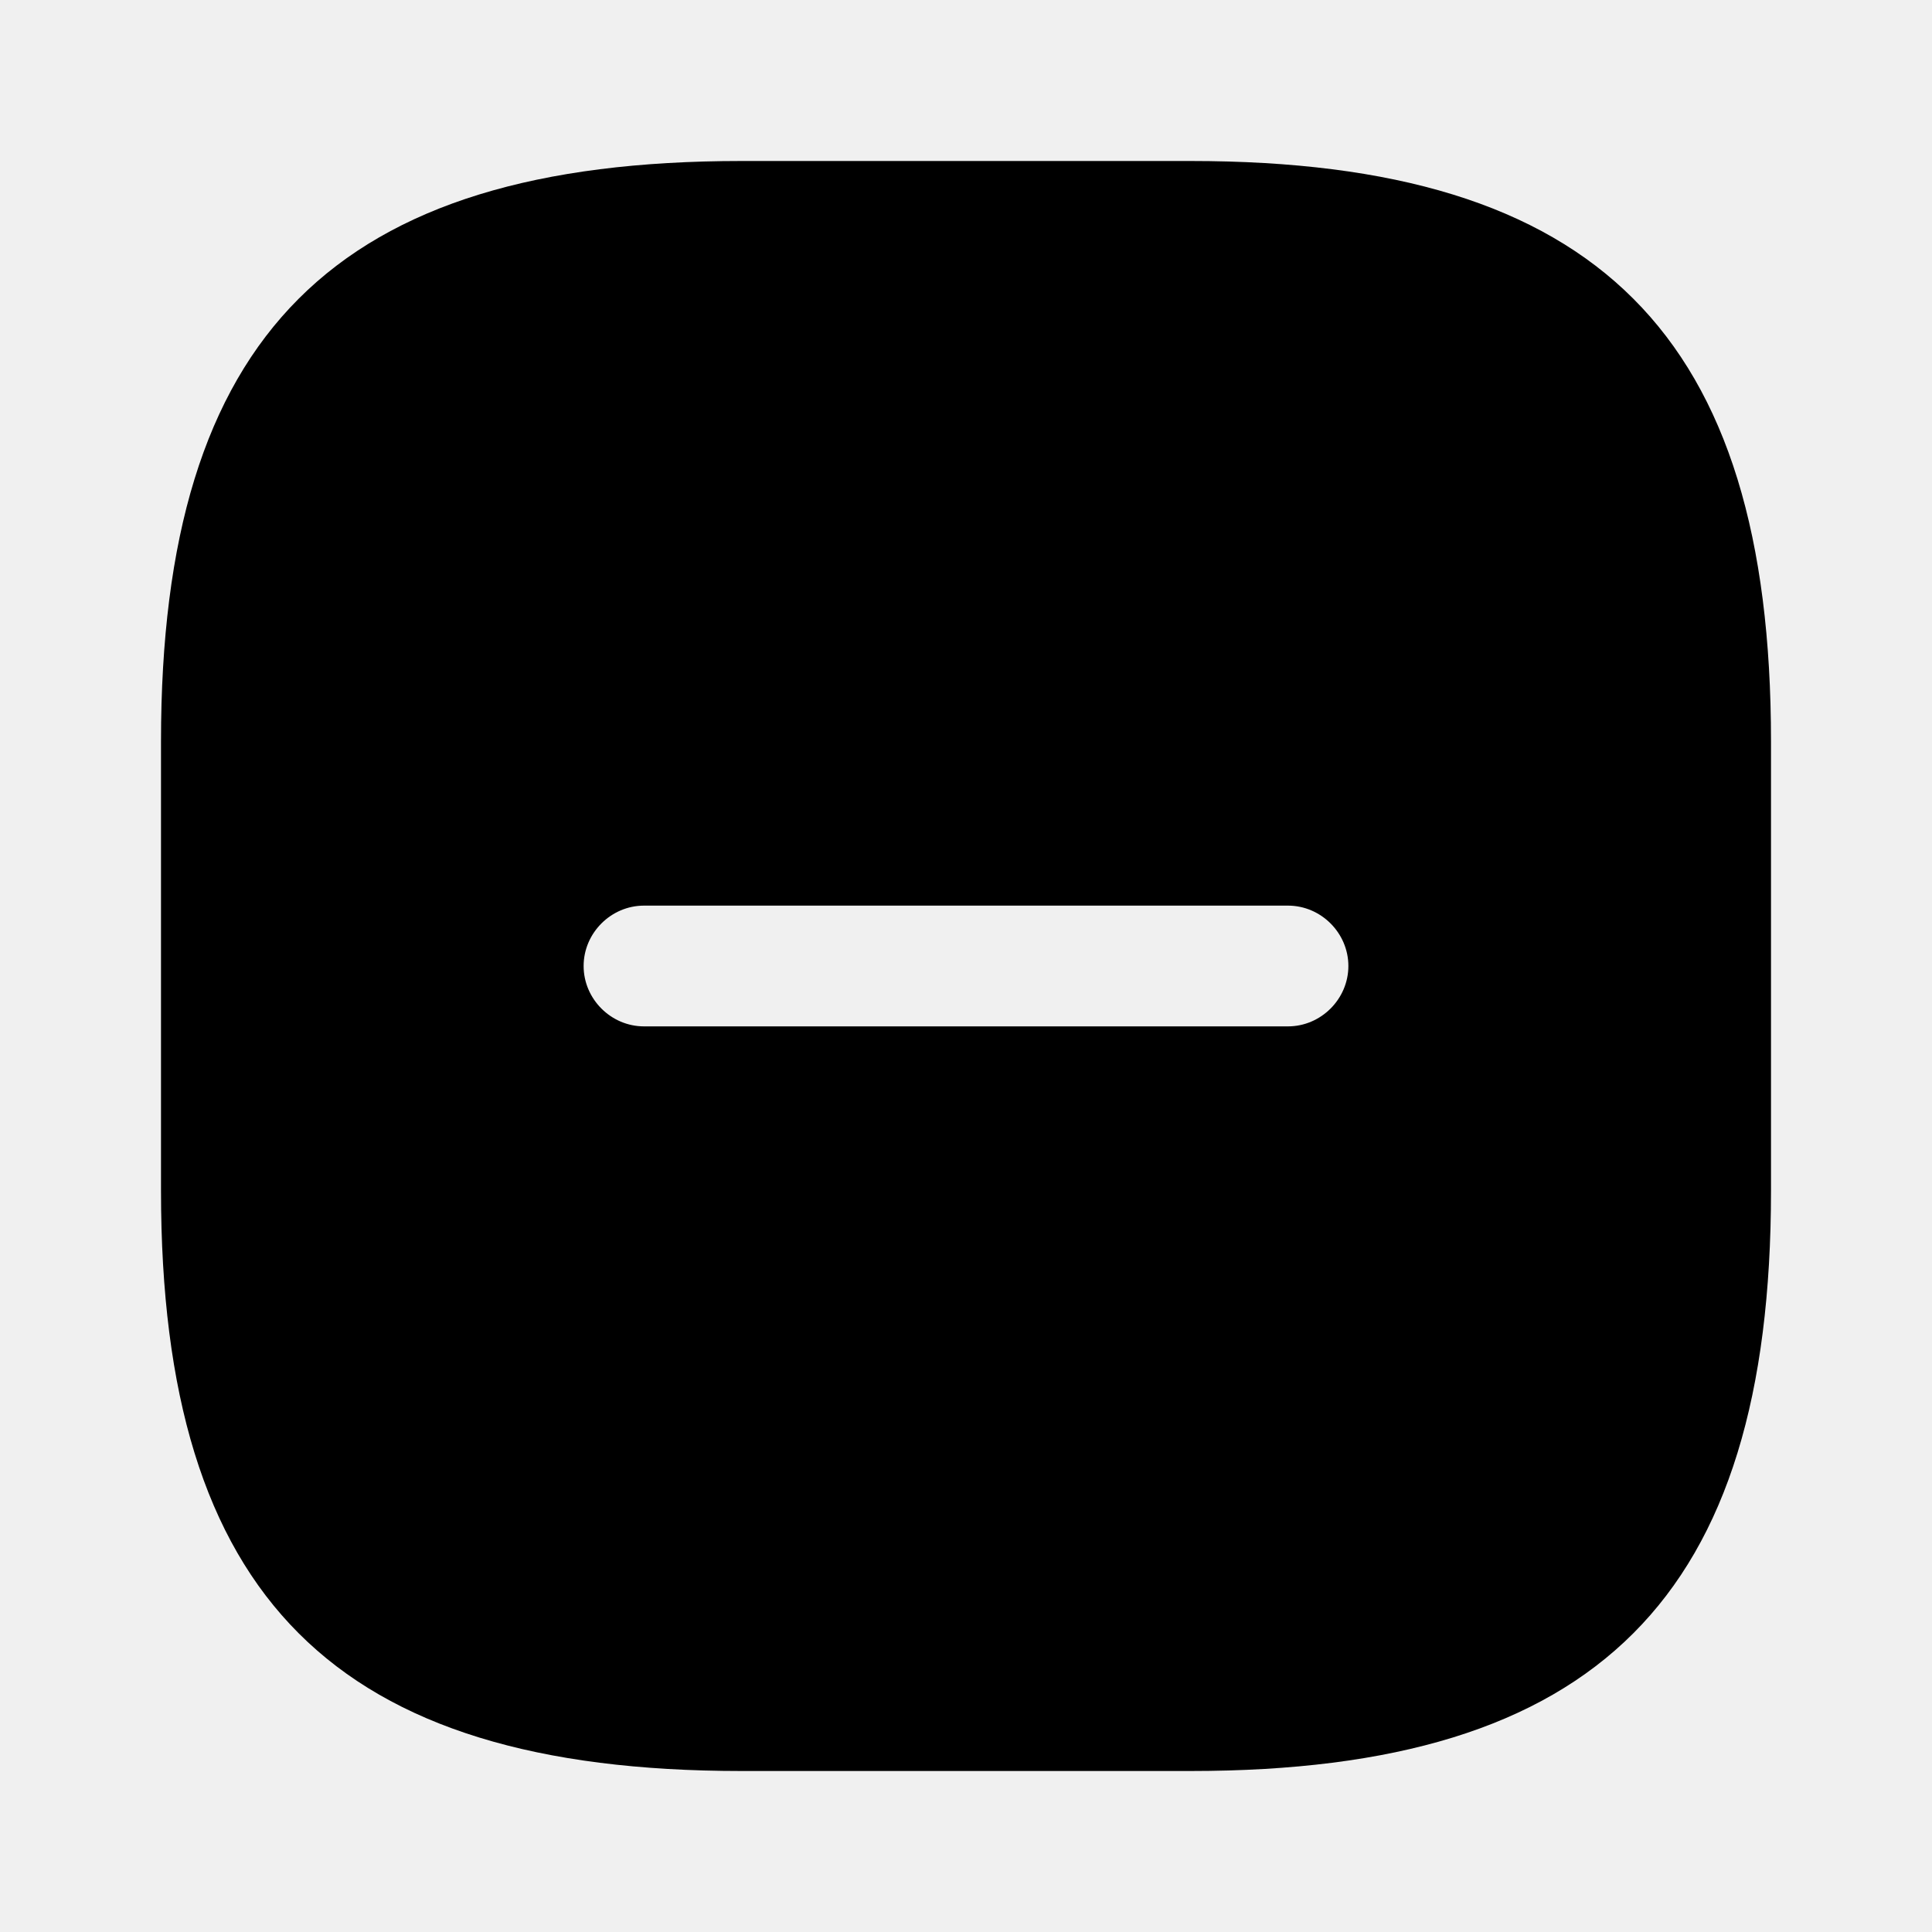
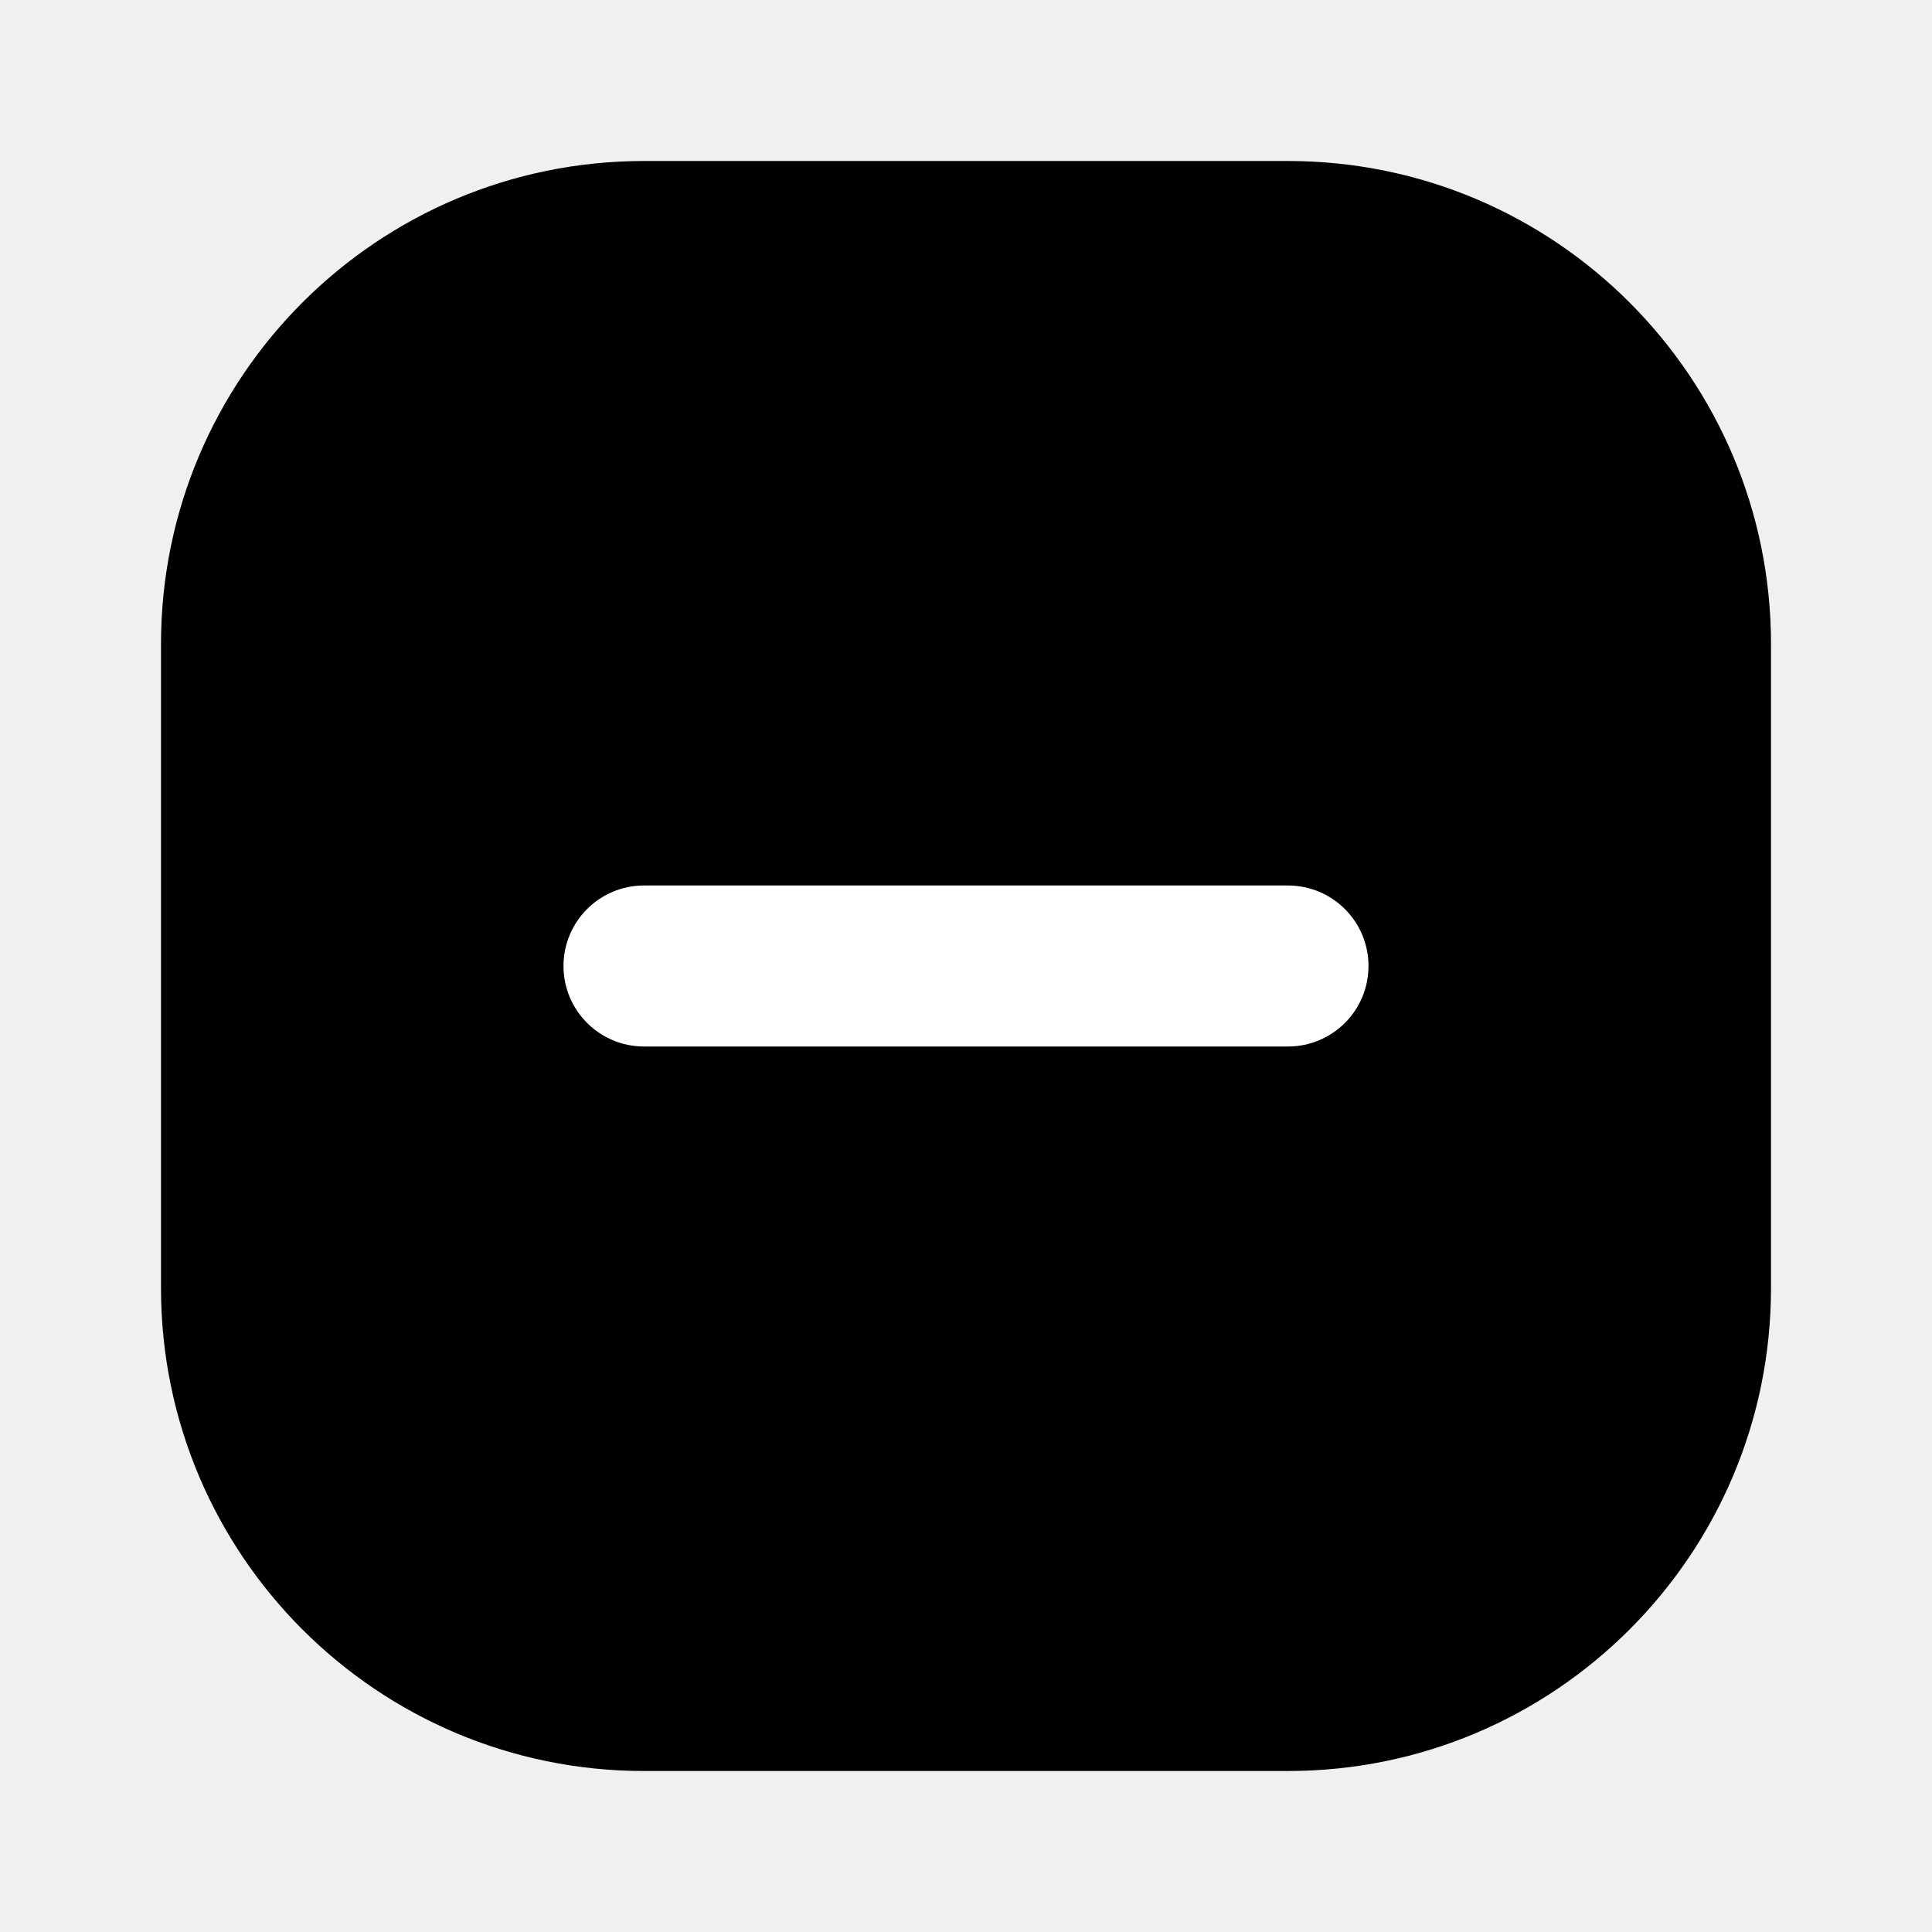
<svg xmlns="http://www.w3.org/2000/svg" viewBox="0 0 24 24">
-   <path d="M14.791 2C19.841 2 22 4.158 22 9.209v5.582C22 19.841 19.842 22 14.791 22H9.209C4.159 22 2 19.842 2 14.791V9.209C2 4.159 4.158 2 9.209 2h5.582zM8 11.25c-.41 0-.75.34-.75.75s.34.75.75.75h8c.41 0 .75-.34.75-.75s-.34-.75-.75-.75H8z" fill="currentColor" />
+   <rect x="2" y="2" width="20" height="20" rx="6" ry="6" fill="currentColor" />
+   <rect x="7" y="11" width="10" height="2" rx="1" fill="#fff" />
</svg>
